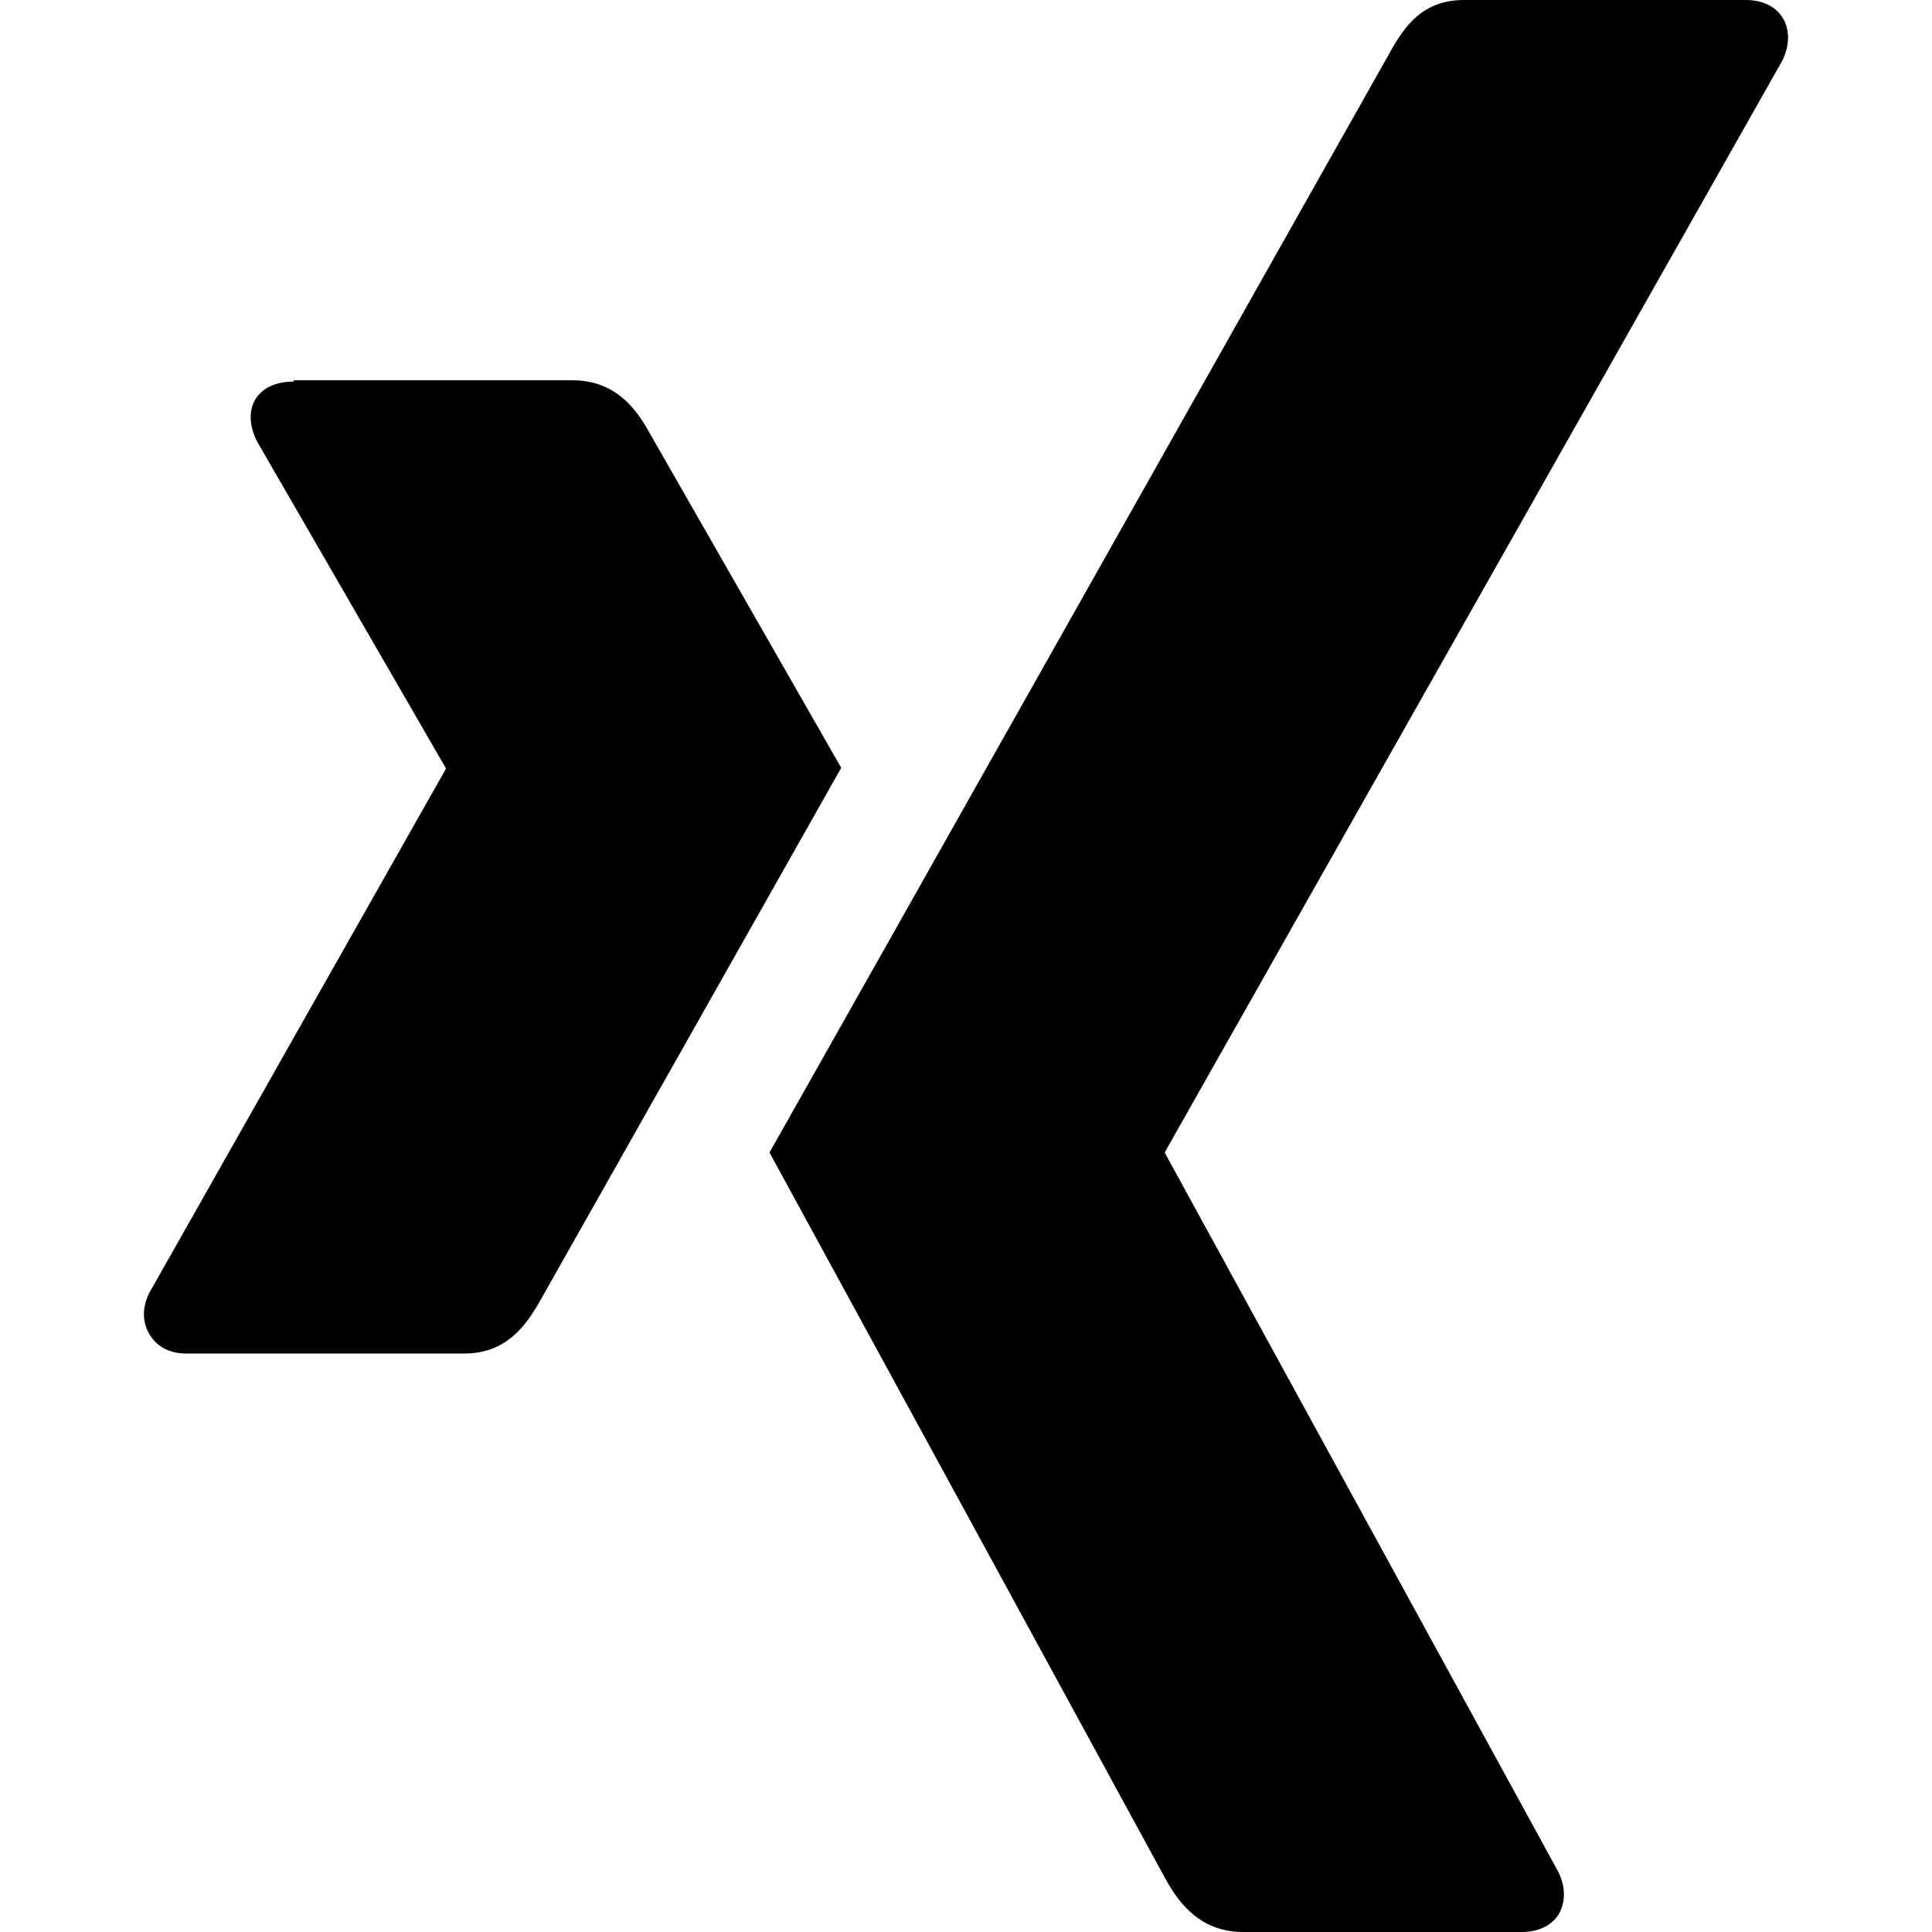
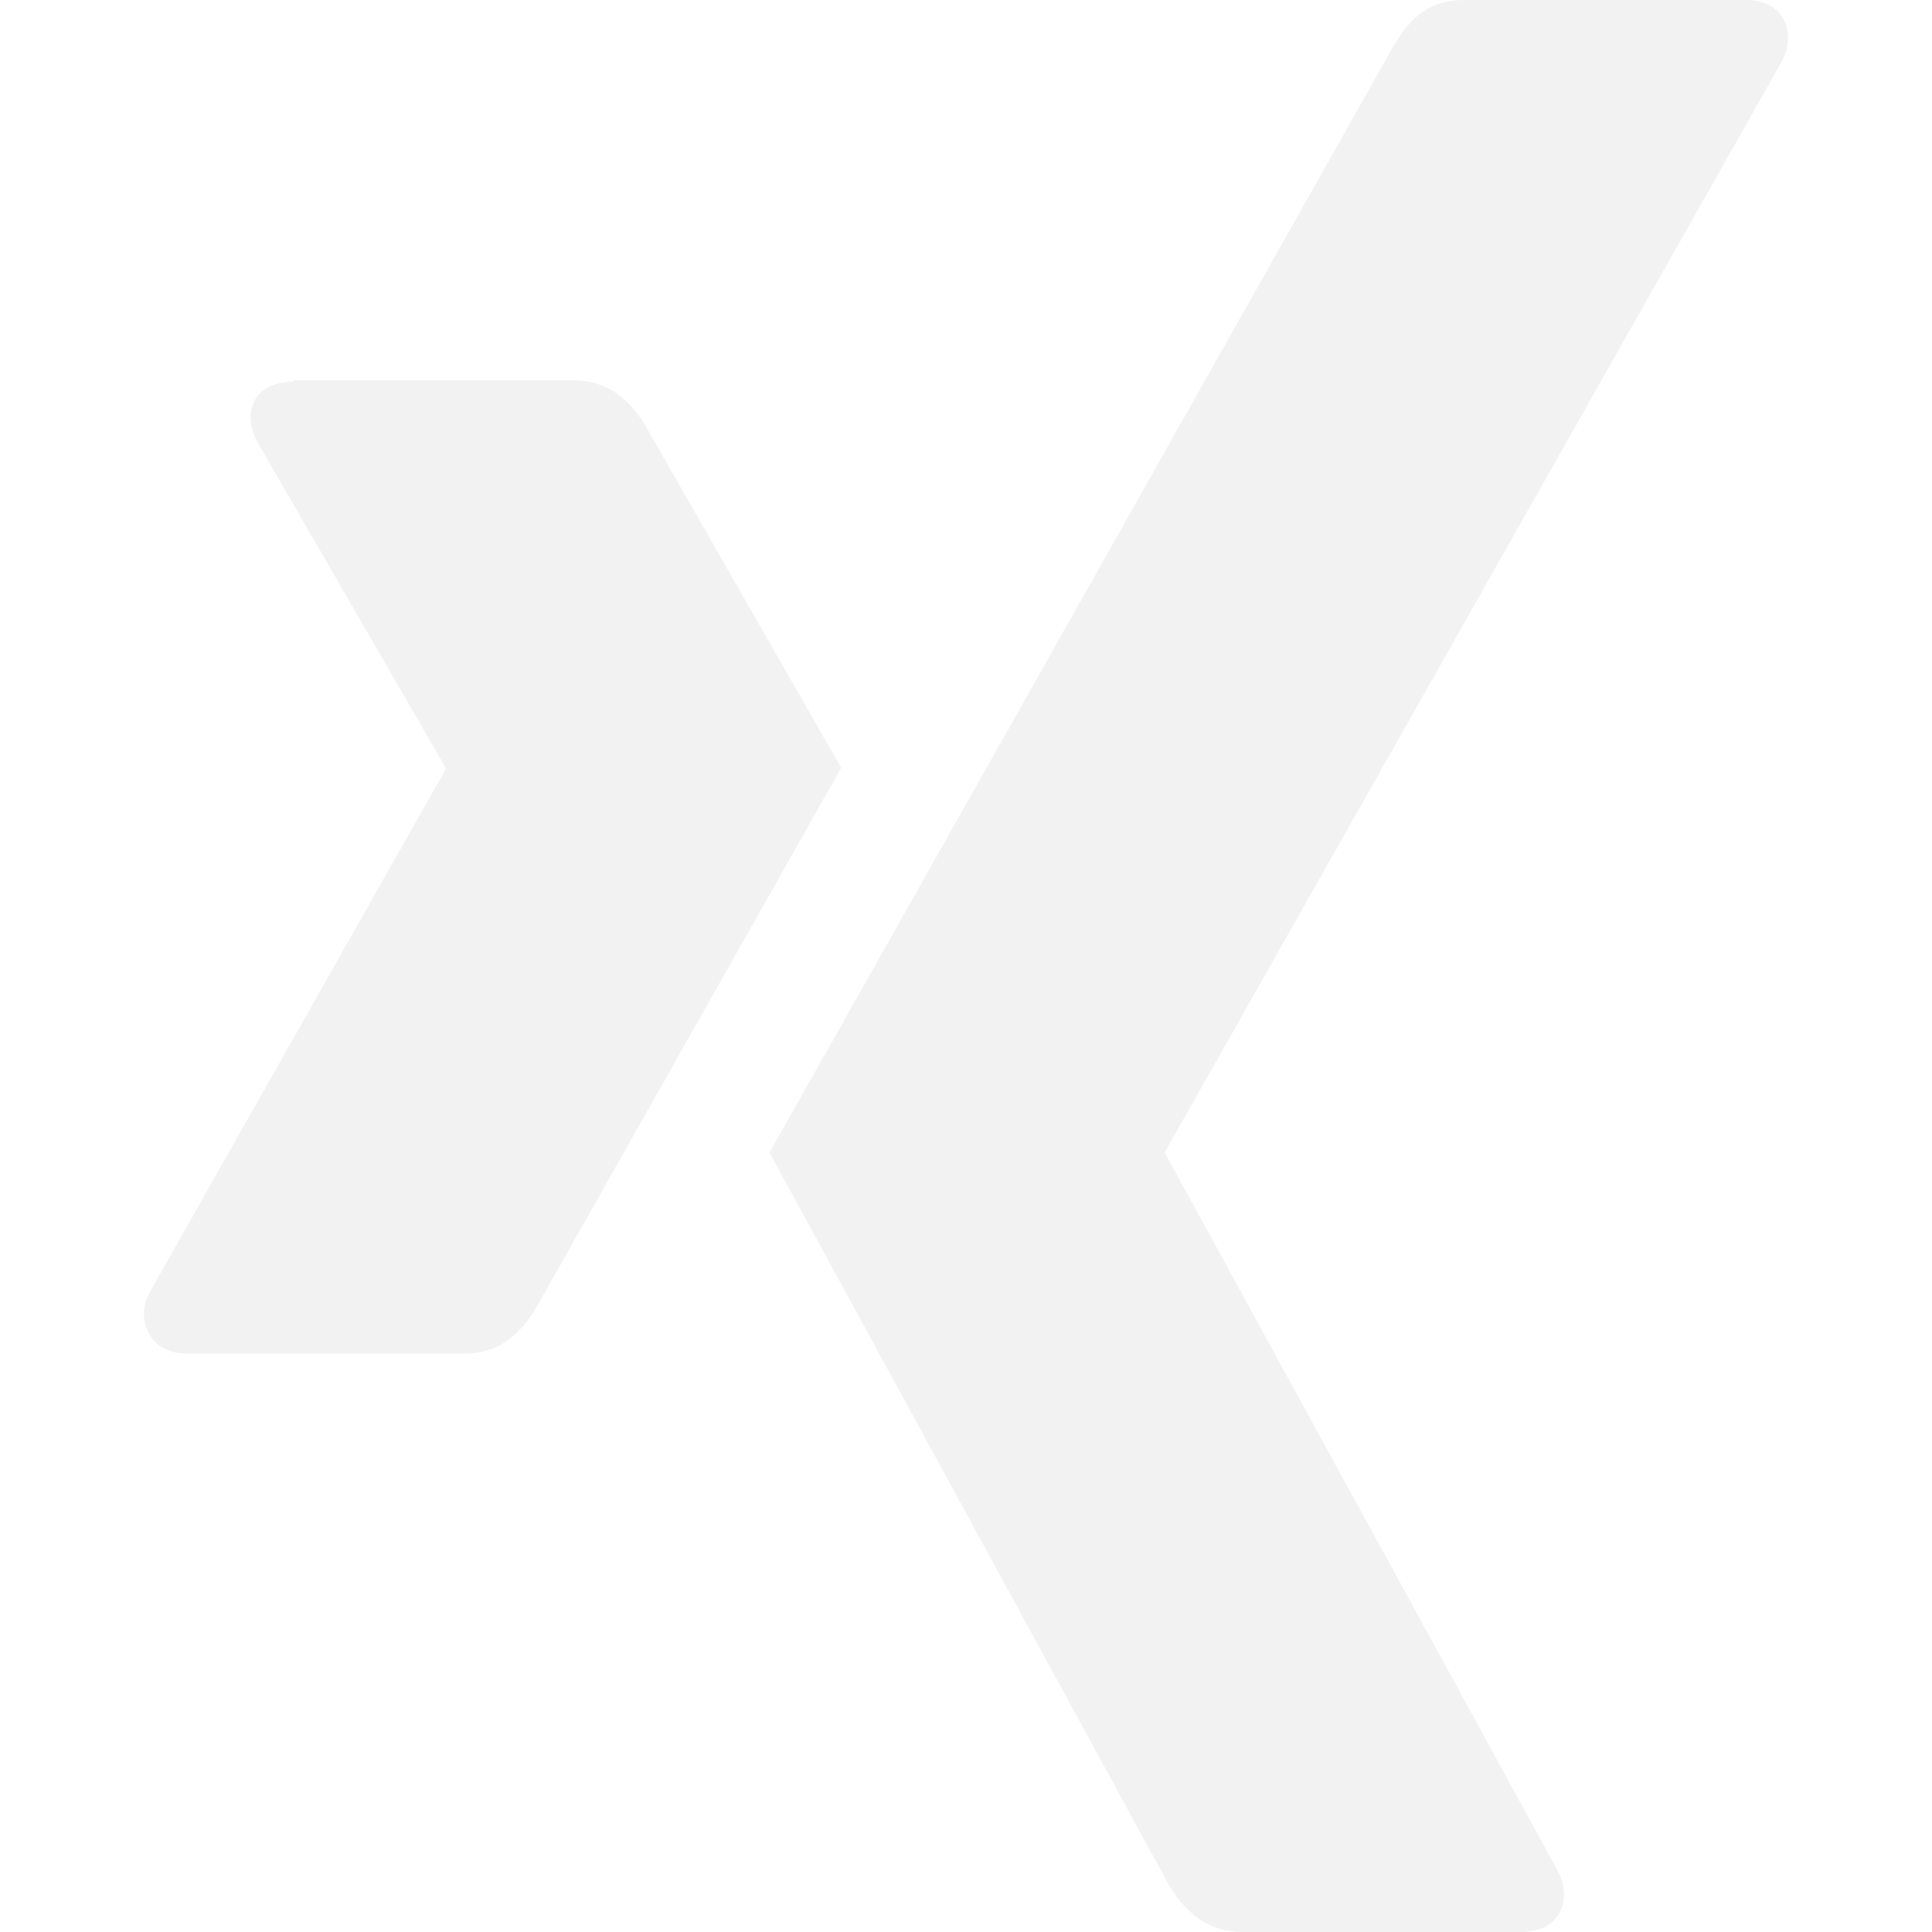
- <svg xmlns="http://www.w3.org/2000/svg" role="img" viewBox="0 0 24 24">
+ <svg xmlns="http://www.w3.org/2000/svg" fill="#f2f2f2" role="img" viewBox="0 0 24 24">
  <path d="M18.188 0c-.517 0-.741.325-.927.66 0 0-7.455 13.224-7.702 13.657.015.024 4.919 9.023 4.919 9.023.17.308.436.66.967.66h3.454c.211 0 .375-.078.463-.22.089-.151.089-.346-.009-.536l-4.879-8.916c-.004-.006-.004-.016 0-.022L22.139.756c.095-.191.097-.387.006-.535C22.056.078 21.894 0 21.686 0h-3.498zM3.648 4.74c-.211 0-.385.074-.473.216-.09.149-.078.339.02.531l2.34 4.05c.004.01.004.016 0 .021L1.86 16.051c-.099.188-.093.381 0 .529.085.142.239.234.45.234h3.461c.518 0 .766-.348.945-.667l3.734-6.609-2.378-4.155c-.172-.315-.434-.659-.962-.659H3.648v.016z" />
</svg>
